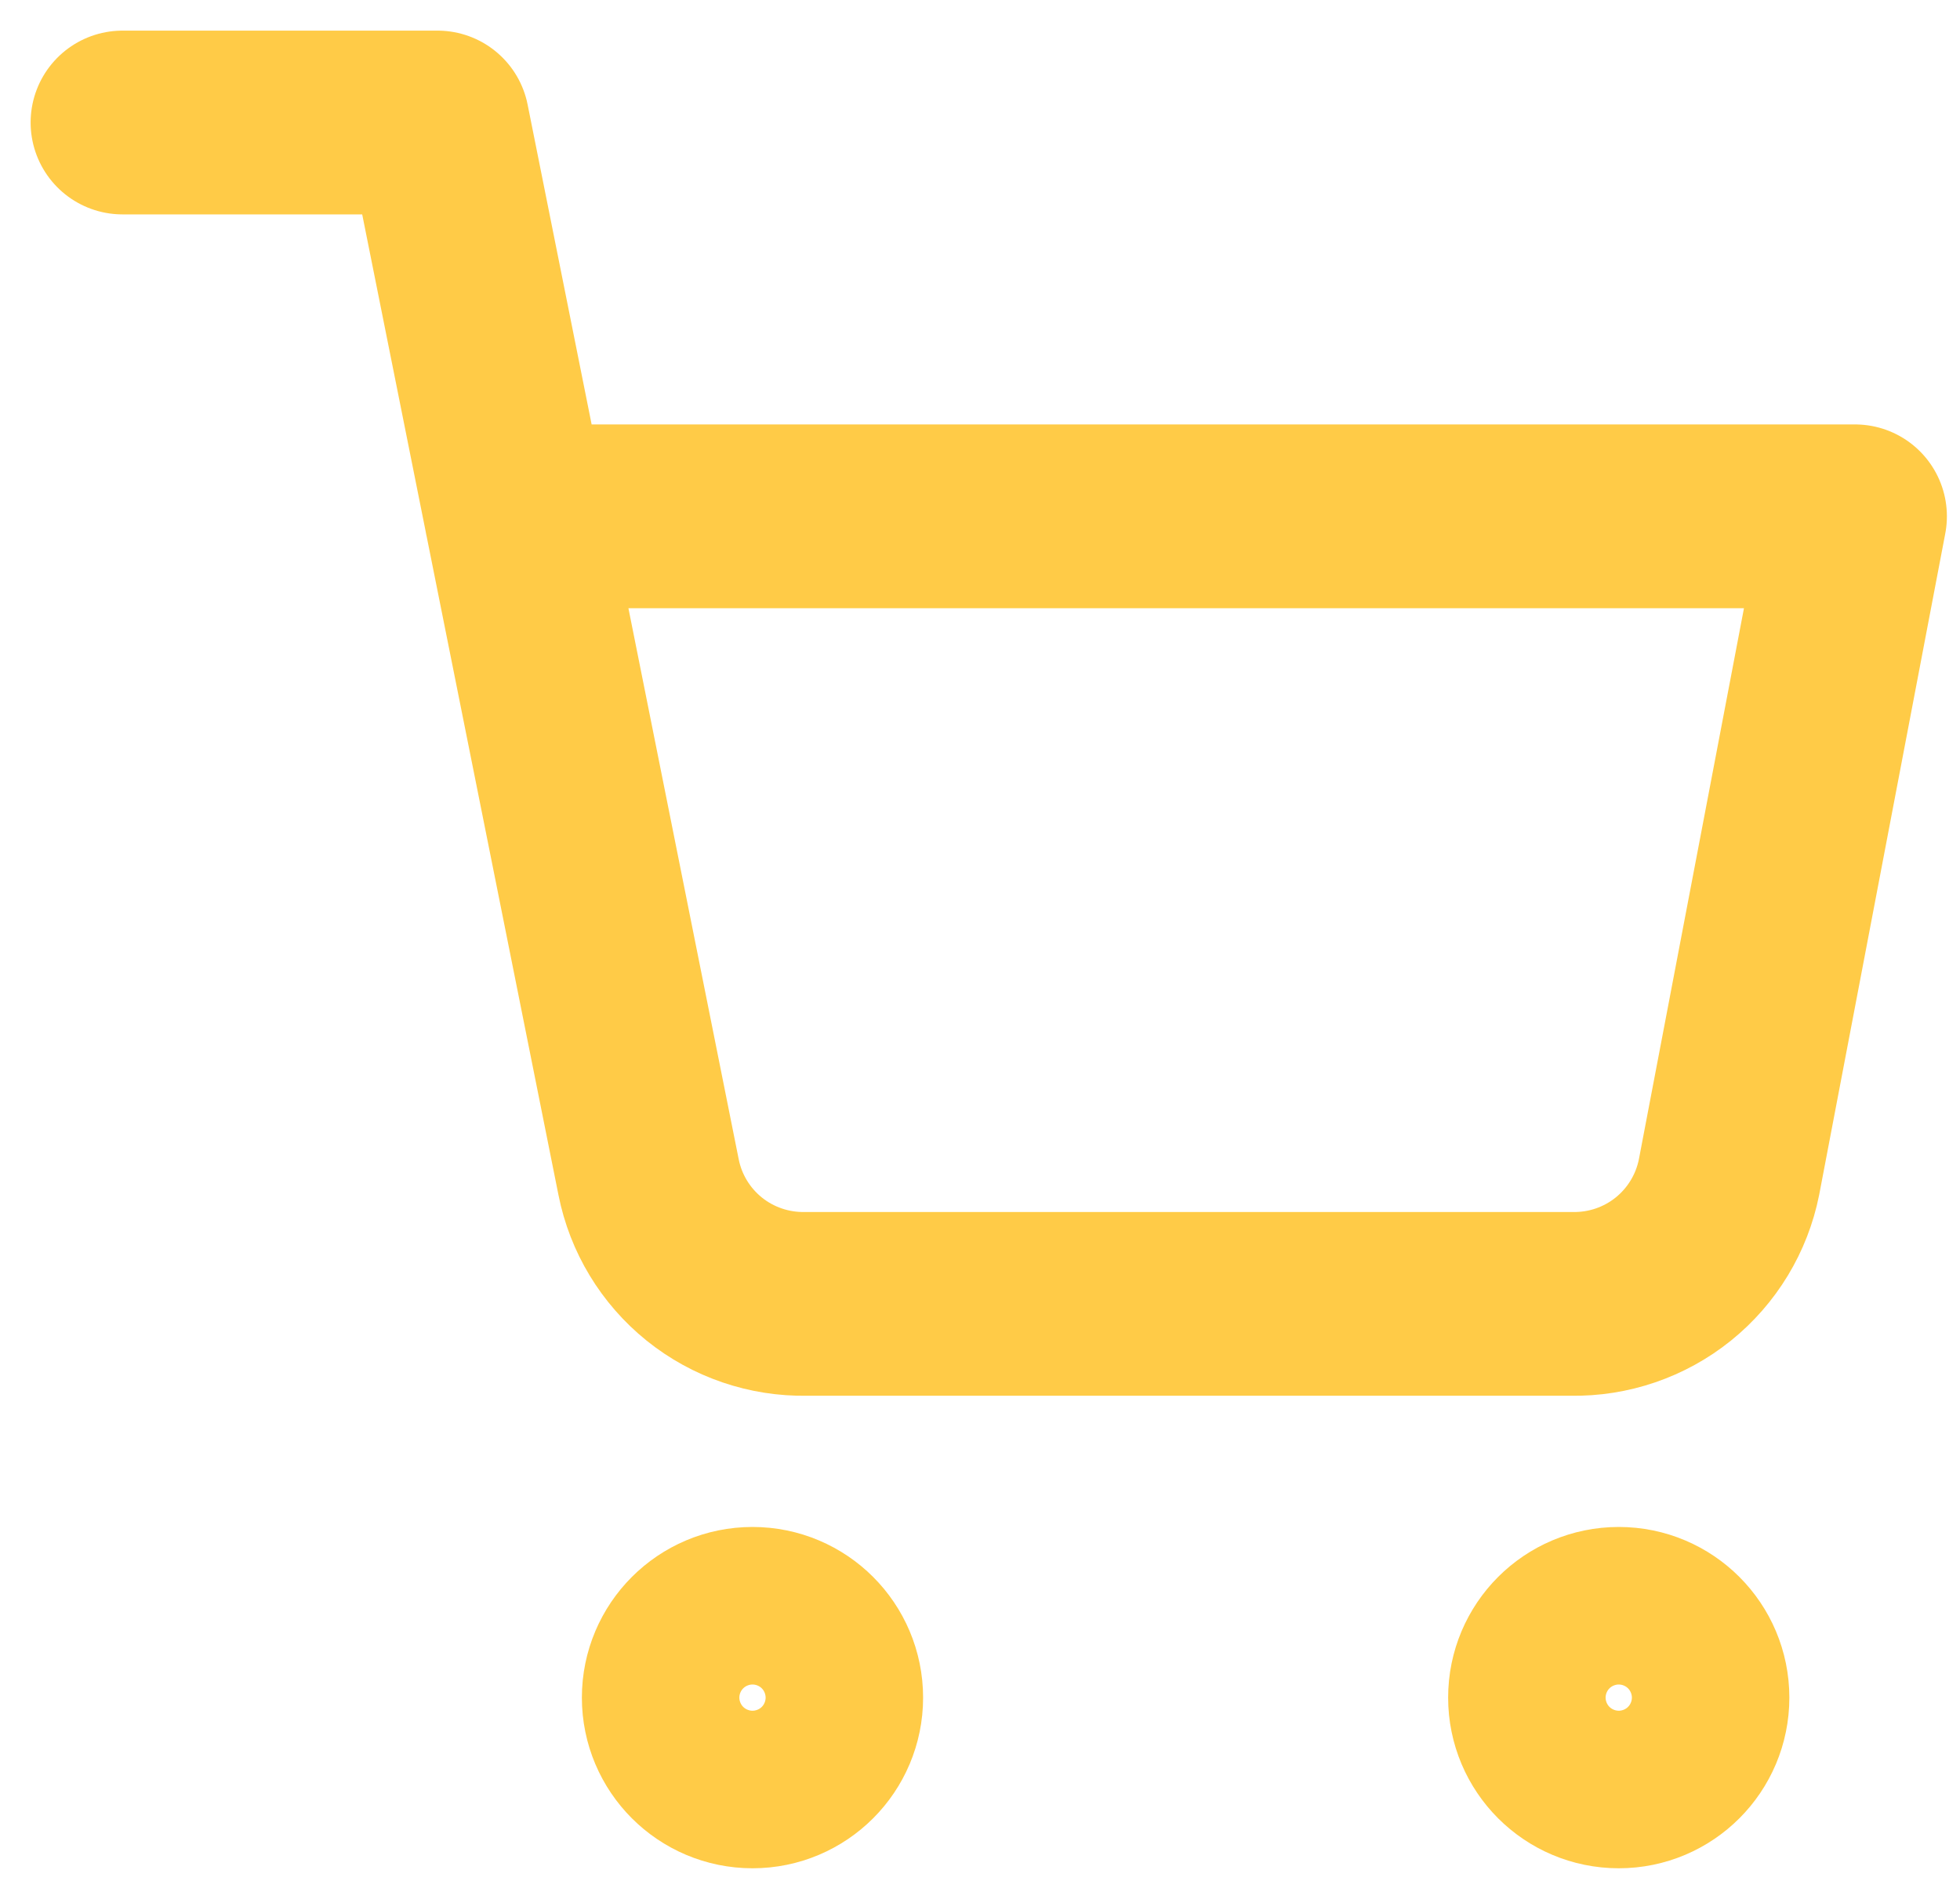
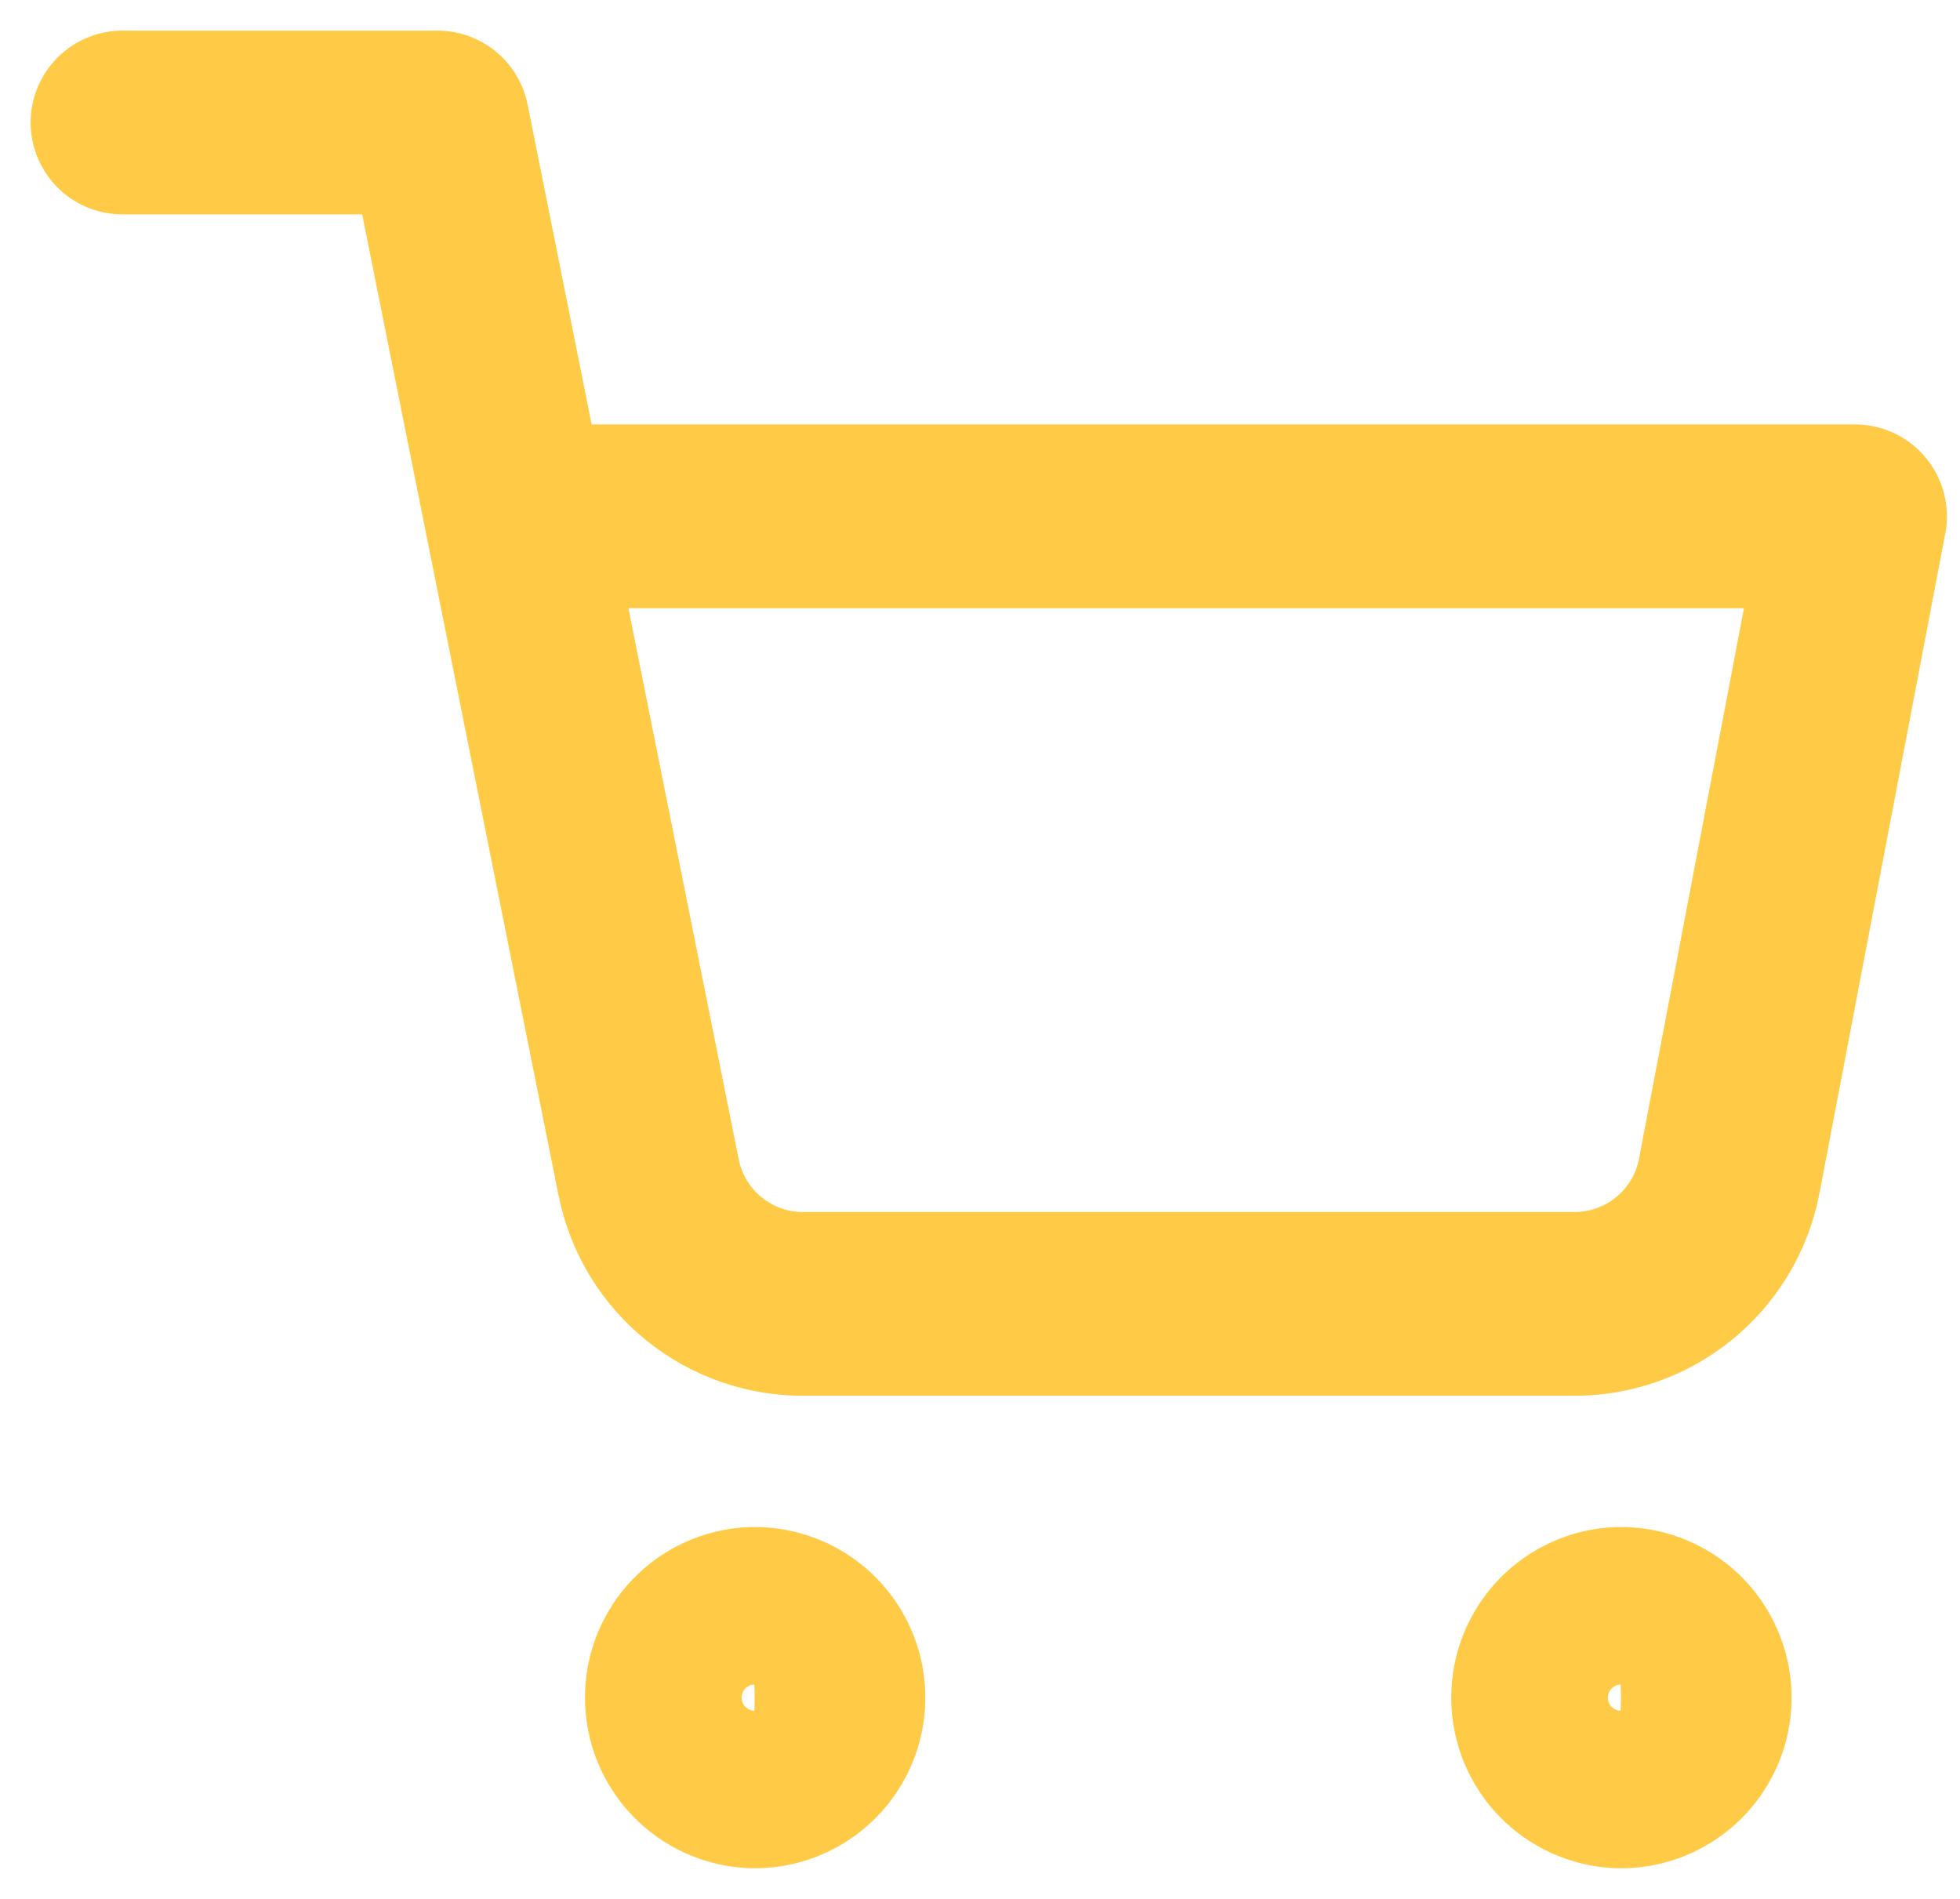
- <svg xmlns="http://www.w3.org/2000/svg" width="32" height="31" viewBox="0 0 32 31" fill="none">
-   <path d="M12.286 29C12.996 29 13.571 28.424 13.571 27.714C13.571 27.004 12.996 26.428 12.286 26.428C11.576 26.428 11 27.004 11 27.714C11 28.424 11.576 29 12.286 29Z" stroke="#FFCB47" stroke-width="3" stroke-linecap="round" stroke-linejoin="round" />
-   <path d="M26.429 29C27.139 29 27.714 28.424 27.714 27.714C27.714 27.004 27.139 26.428 26.429 26.428C25.718 26.428 25.143 27.004 25.143 27.714C25.143 28.424 25.718 29 26.429 29Z" stroke="#FFCB47" stroke-width="3" stroke-linecap="round" stroke-linejoin="round" />
-   <path d="M2 2H7.143L10.589 19.216C10.706 19.808 11.028 20.339 11.498 20.718C11.968 21.096 12.557 21.297 13.16 21.286H25.657C26.261 21.297 26.849 21.096 27.319 20.718C27.789 20.339 28.111 19.808 28.229 19.216L30.286 8.429H8.429" stroke="#FFCB47" stroke-width="3" stroke-linecap="round" stroke-linejoin="round" />
+ <svg xmlns="http://www.w3.org/2000/svg" width="32" height="31" fill="none">
+   <path d="M12.286 29a1.286 1.286 0 100-2.571 1.286 1.286 0 000 2.57zM26.429 29a1.286 1.286 0 100-2.571 1.286 1.286 0 000 2.57zM2 2h5.143l3.446 17.216a2.57 2.57 0 002.571 2.07h12.497a2.572 2.572 0 002.572-2.07l2.057-10.787H8.429" stroke="#FFCB47" stroke-width="3" stroke-linecap="round" stroke-linejoin="round" />
</svg>
